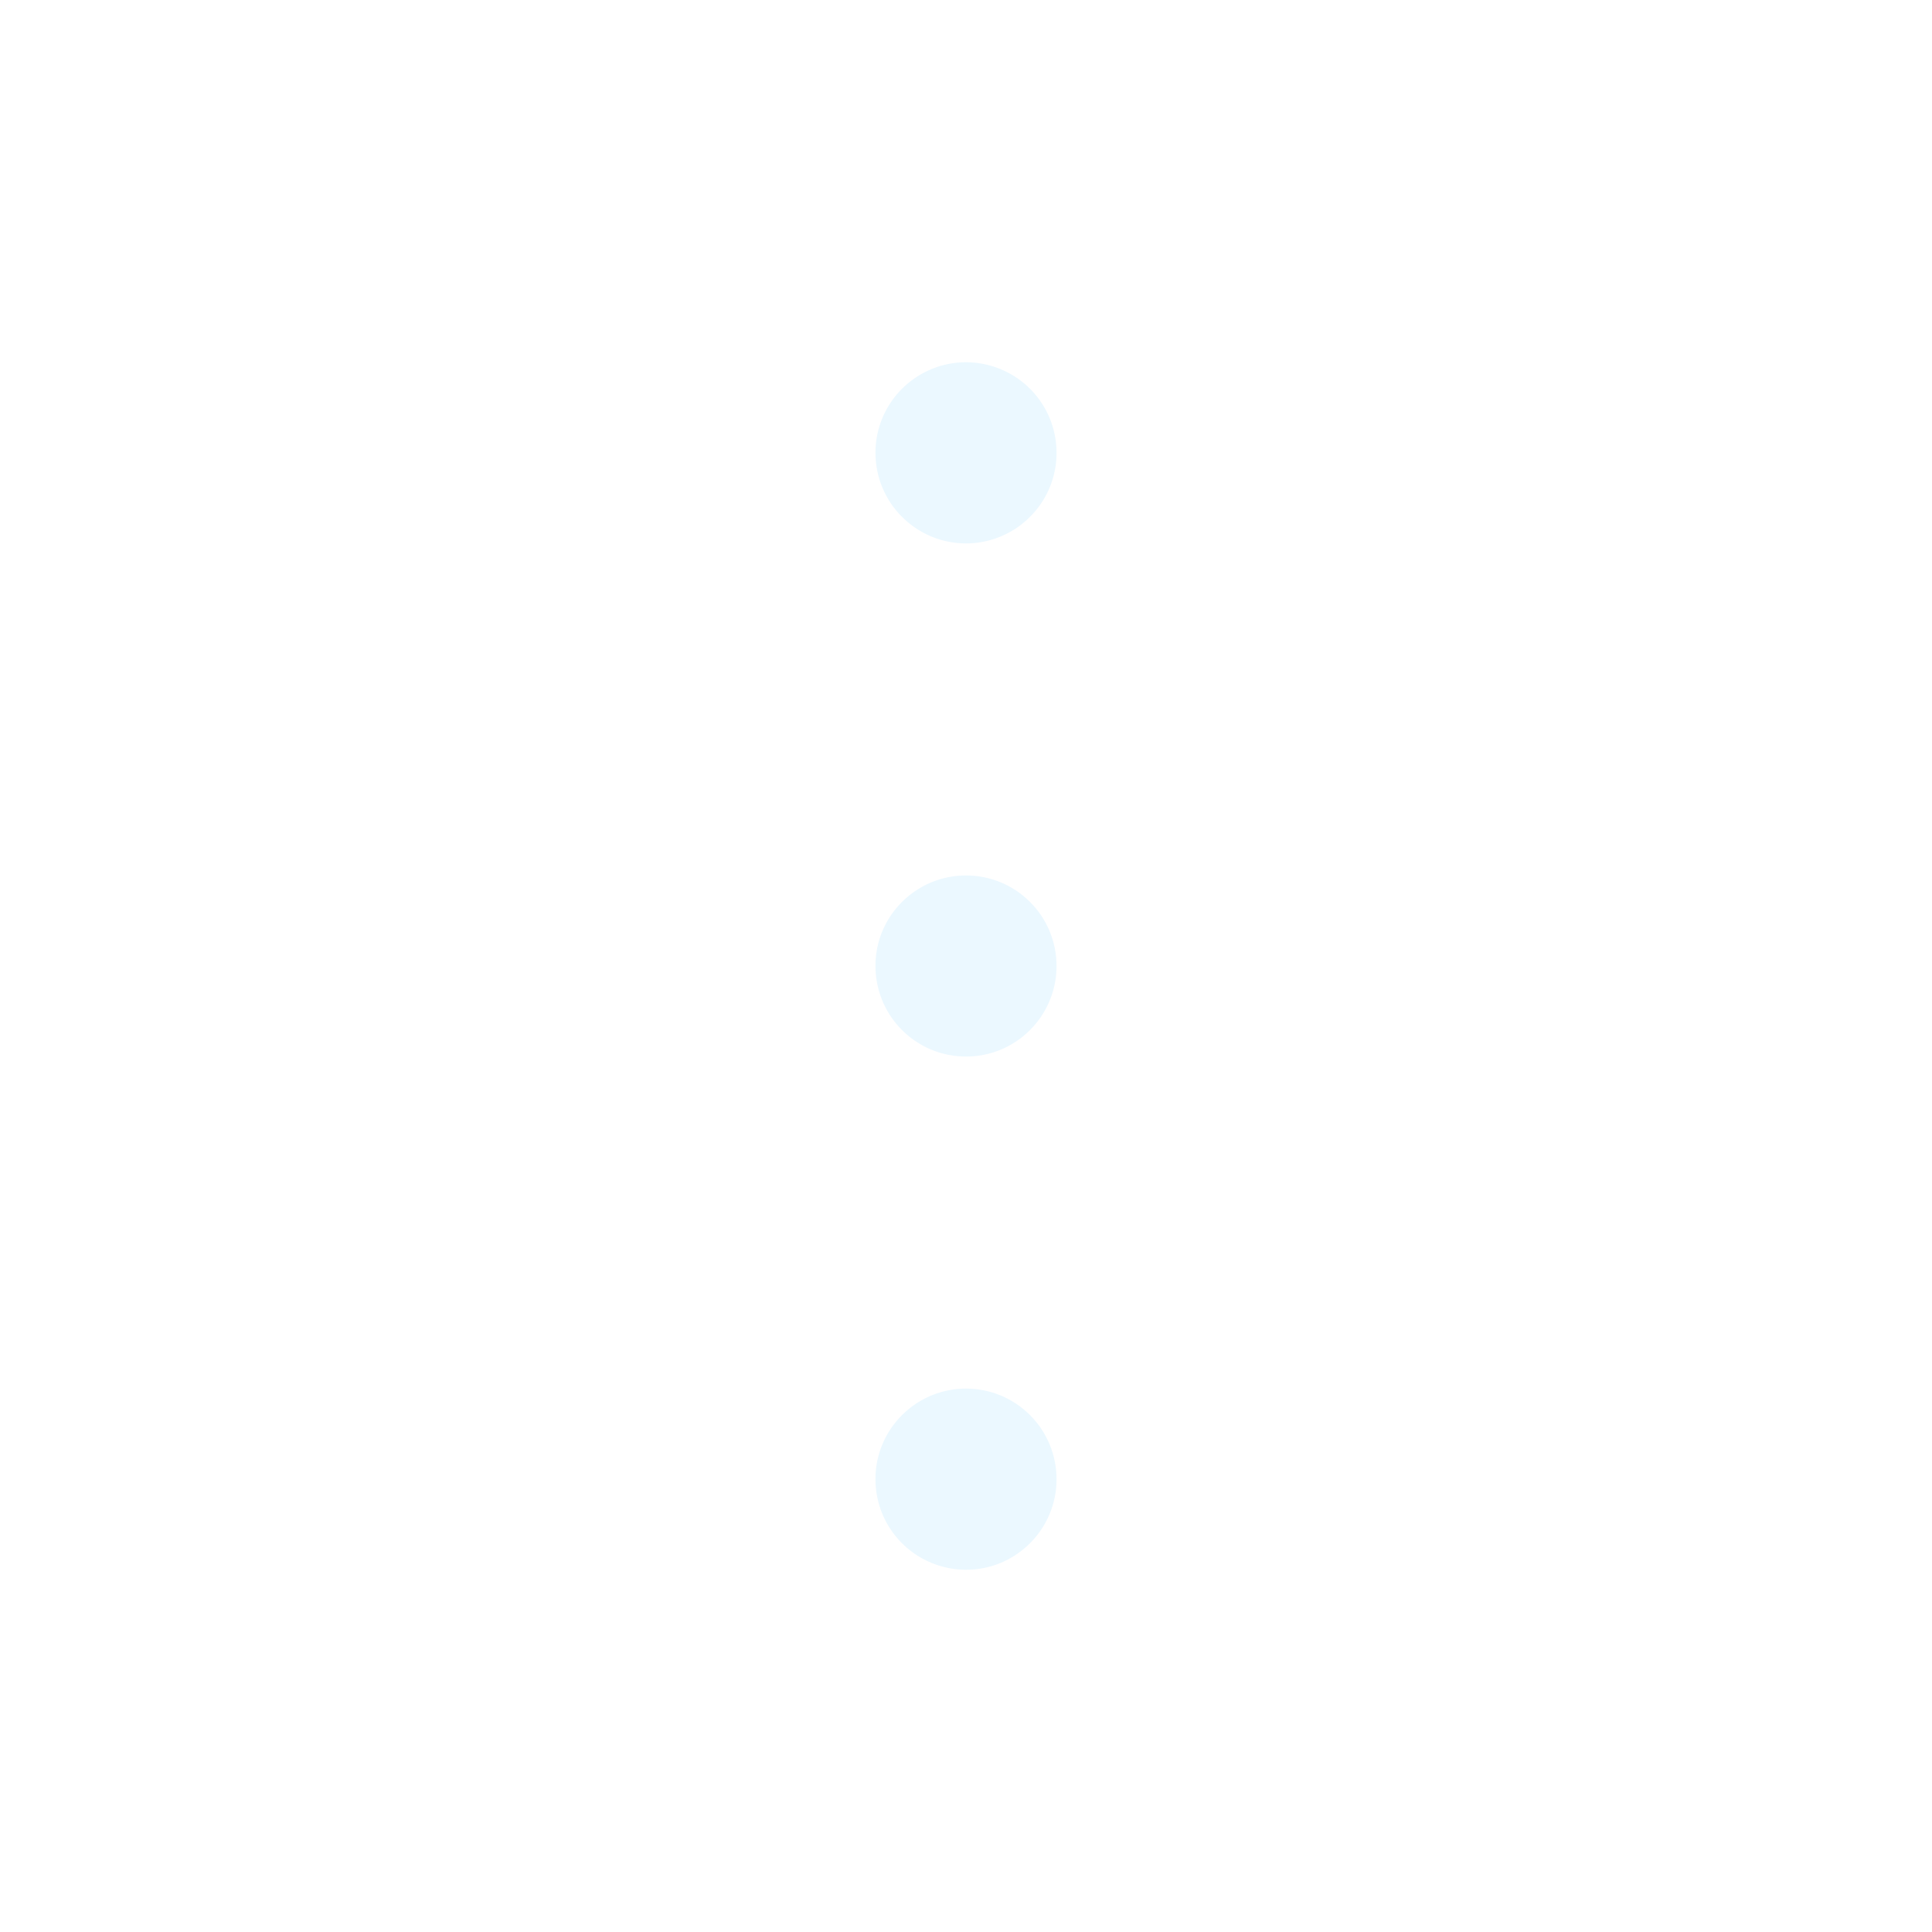
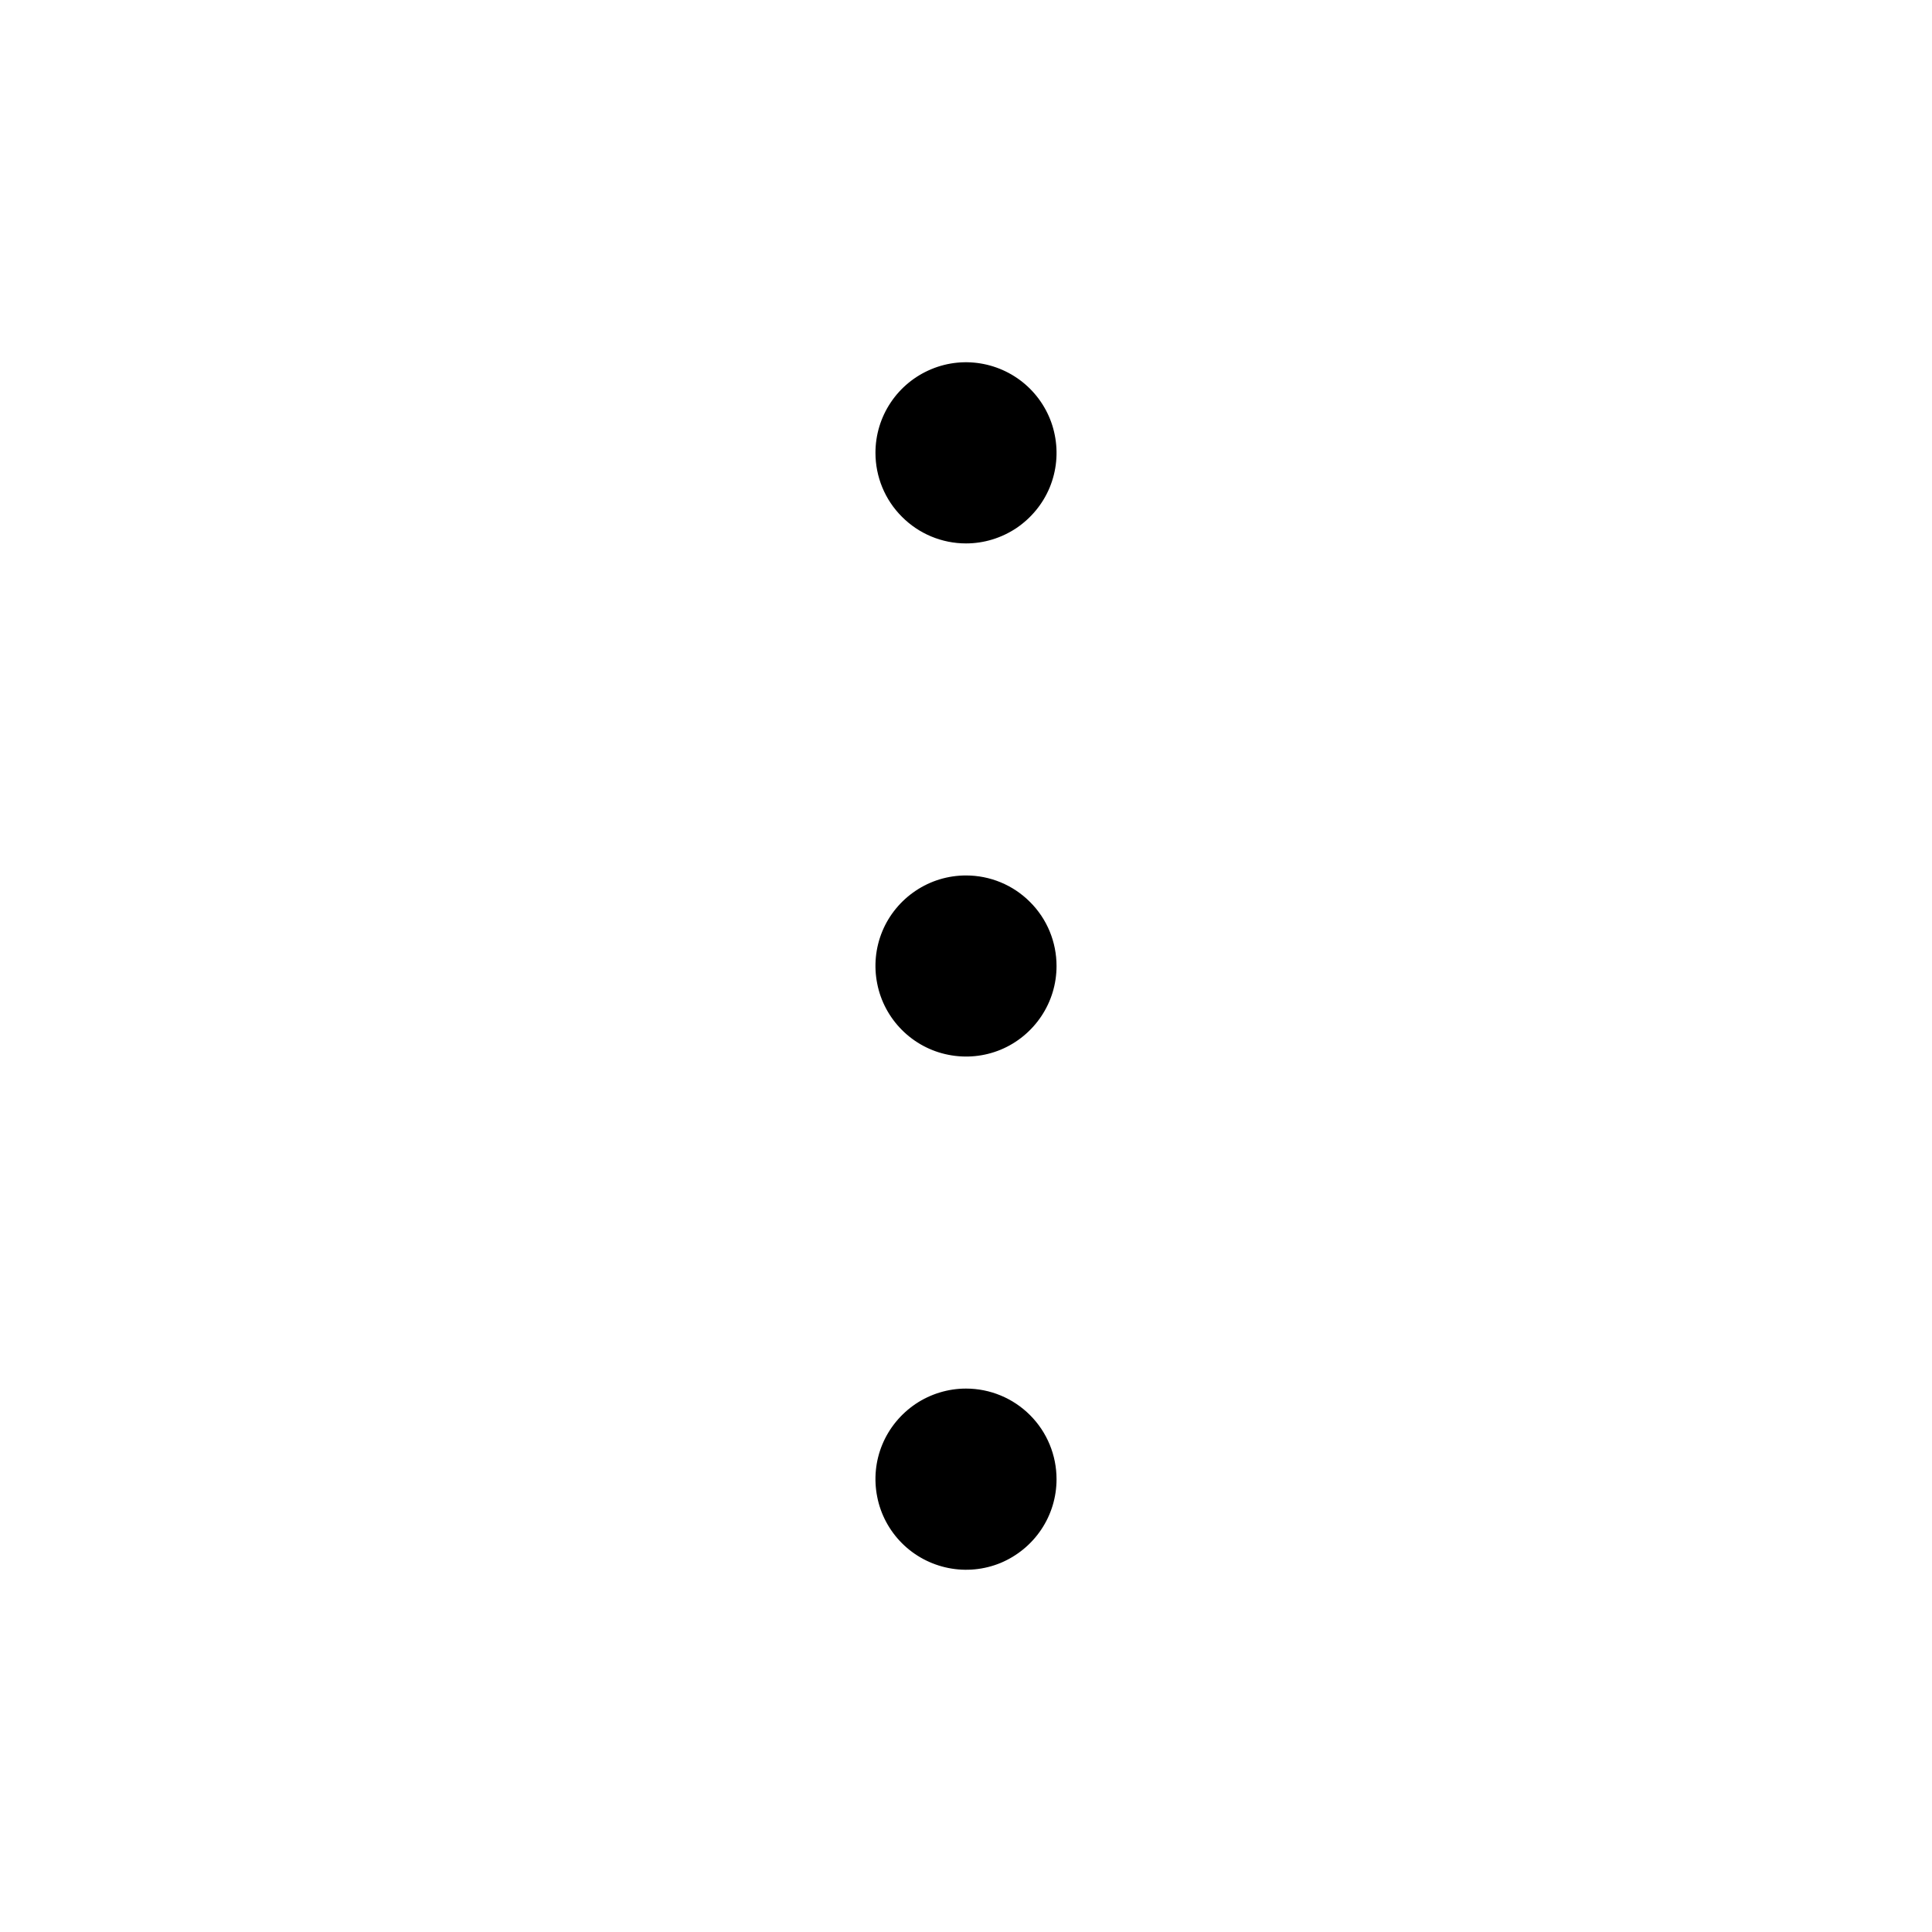
- <svg xmlns="http://www.w3.org/2000/svg" width="22" height="22" viewBox="0 0 22 22" fill="none">
-   <path d="M12.031 11C12.031 11.204 11.971 11.403 11.857 11.573C11.744 11.742 11.583 11.875 11.395 11.953C11.206 12.031 10.999 12.051 10.799 12.011C10.599 11.972 10.415 11.873 10.271 11.729C10.127 11.585 10.028 11.401 9.989 11.201C9.949 11.001 9.969 10.794 10.047 10.605C10.125 10.417 10.258 10.256 10.427 10.143C10.597 10.029 10.796 9.969 11 9.969C11.274 9.969 11.536 10.077 11.729 10.271C11.923 10.464 12.031 10.726 12.031 11ZM11 6.188C11.204 6.188 11.403 6.127 11.573 6.014C11.742 5.9 11.875 5.739 11.953 5.551C12.031 5.362 12.051 5.155 12.011 4.955C11.972 4.755 11.873 4.571 11.729 4.427C11.585 4.283 11.401 4.185 11.201 4.145C11.001 4.105 10.794 4.125 10.605 4.204C10.417 4.282 10.256 4.414 10.143 4.583C10.029 4.753 9.969 4.952 9.969 5.156C9.969 5.43 10.077 5.692 10.271 5.885C10.464 6.079 10.726 6.188 11 6.188ZM11 15.812C10.796 15.812 10.597 15.873 10.427 15.986C10.258 16.1 10.125 16.261 10.047 16.449C9.969 16.637 9.949 16.845 9.989 17.045C10.028 17.245 10.127 17.429 10.271 17.573C10.415 17.717 10.599 17.815 10.799 17.855C10.999 17.895 11.206 17.875 11.395 17.797C11.583 17.718 11.744 17.586 11.857 17.417C11.971 17.247 12.031 17.048 12.031 16.844C12.031 16.57 11.923 16.308 11.729 16.114C11.536 15.921 11.274 15.812 11 15.812Z" fill="#EBF8FF" />
+ <svg xmlns="http://www.w3.org/2000/svg" width="22" height="22" viewBox="0 0 22 22" fill="currentColor">
+   <path d="M12.031 11C12.031 11.204 11.971 11.403 11.857 11.573C11.744 11.742 11.583 11.875 11.395 11.953C11.206 12.031 10.999 12.051 10.799 12.011C10.599 11.972 10.415 11.873 10.271 11.729C10.127 11.585 10.028 11.401 9.989 11.201C9.949 11.001 9.969 10.794 10.047 10.605C10.125 10.417 10.258 10.256 10.427 10.143C10.597 10.029 10.796 9.969 11 9.969C11.274 9.969 11.536 10.077 11.729 10.271C11.923 10.464 12.031 10.726 12.031 11ZM11 6.188C11.204 6.188 11.403 6.127 11.573 6.014C11.742 5.9 11.875 5.739 11.953 5.551C12.031 5.362 12.051 5.155 12.011 4.955C11.972 4.755 11.873 4.571 11.729 4.427C11.585 4.283 11.401 4.185 11.201 4.145C11.001 4.105 10.794 4.125 10.605 4.204C10.417 4.282 10.256 4.414 10.143 4.583C10.029 4.753 9.969 4.952 9.969 5.156C9.969 5.43 10.077 5.692 10.271 5.885C10.464 6.079 10.726 6.188 11 6.188ZM11 15.812C10.796 15.812 10.597 15.873 10.427 15.986C10.258 16.1 10.125 16.261 10.047 16.449C9.969 16.637 9.949 16.845 9.989 17.045C10.028 17.245 10.127 17.429 10.271 17.573C10.415 17.717 10.599 17.815 10.799 17.855C10.999 17.895 11.206 17.875 11.395 17.797C11.583 17.718 11.744 17.586 11.857 17.417C11.971 17.247 12.031 17.048 12.031 16.844C12.031 16.57 11.923 16.308 11.729 16.114C11.536 15.921 11.274 15.812 11 15.812Z" />
</svg>
